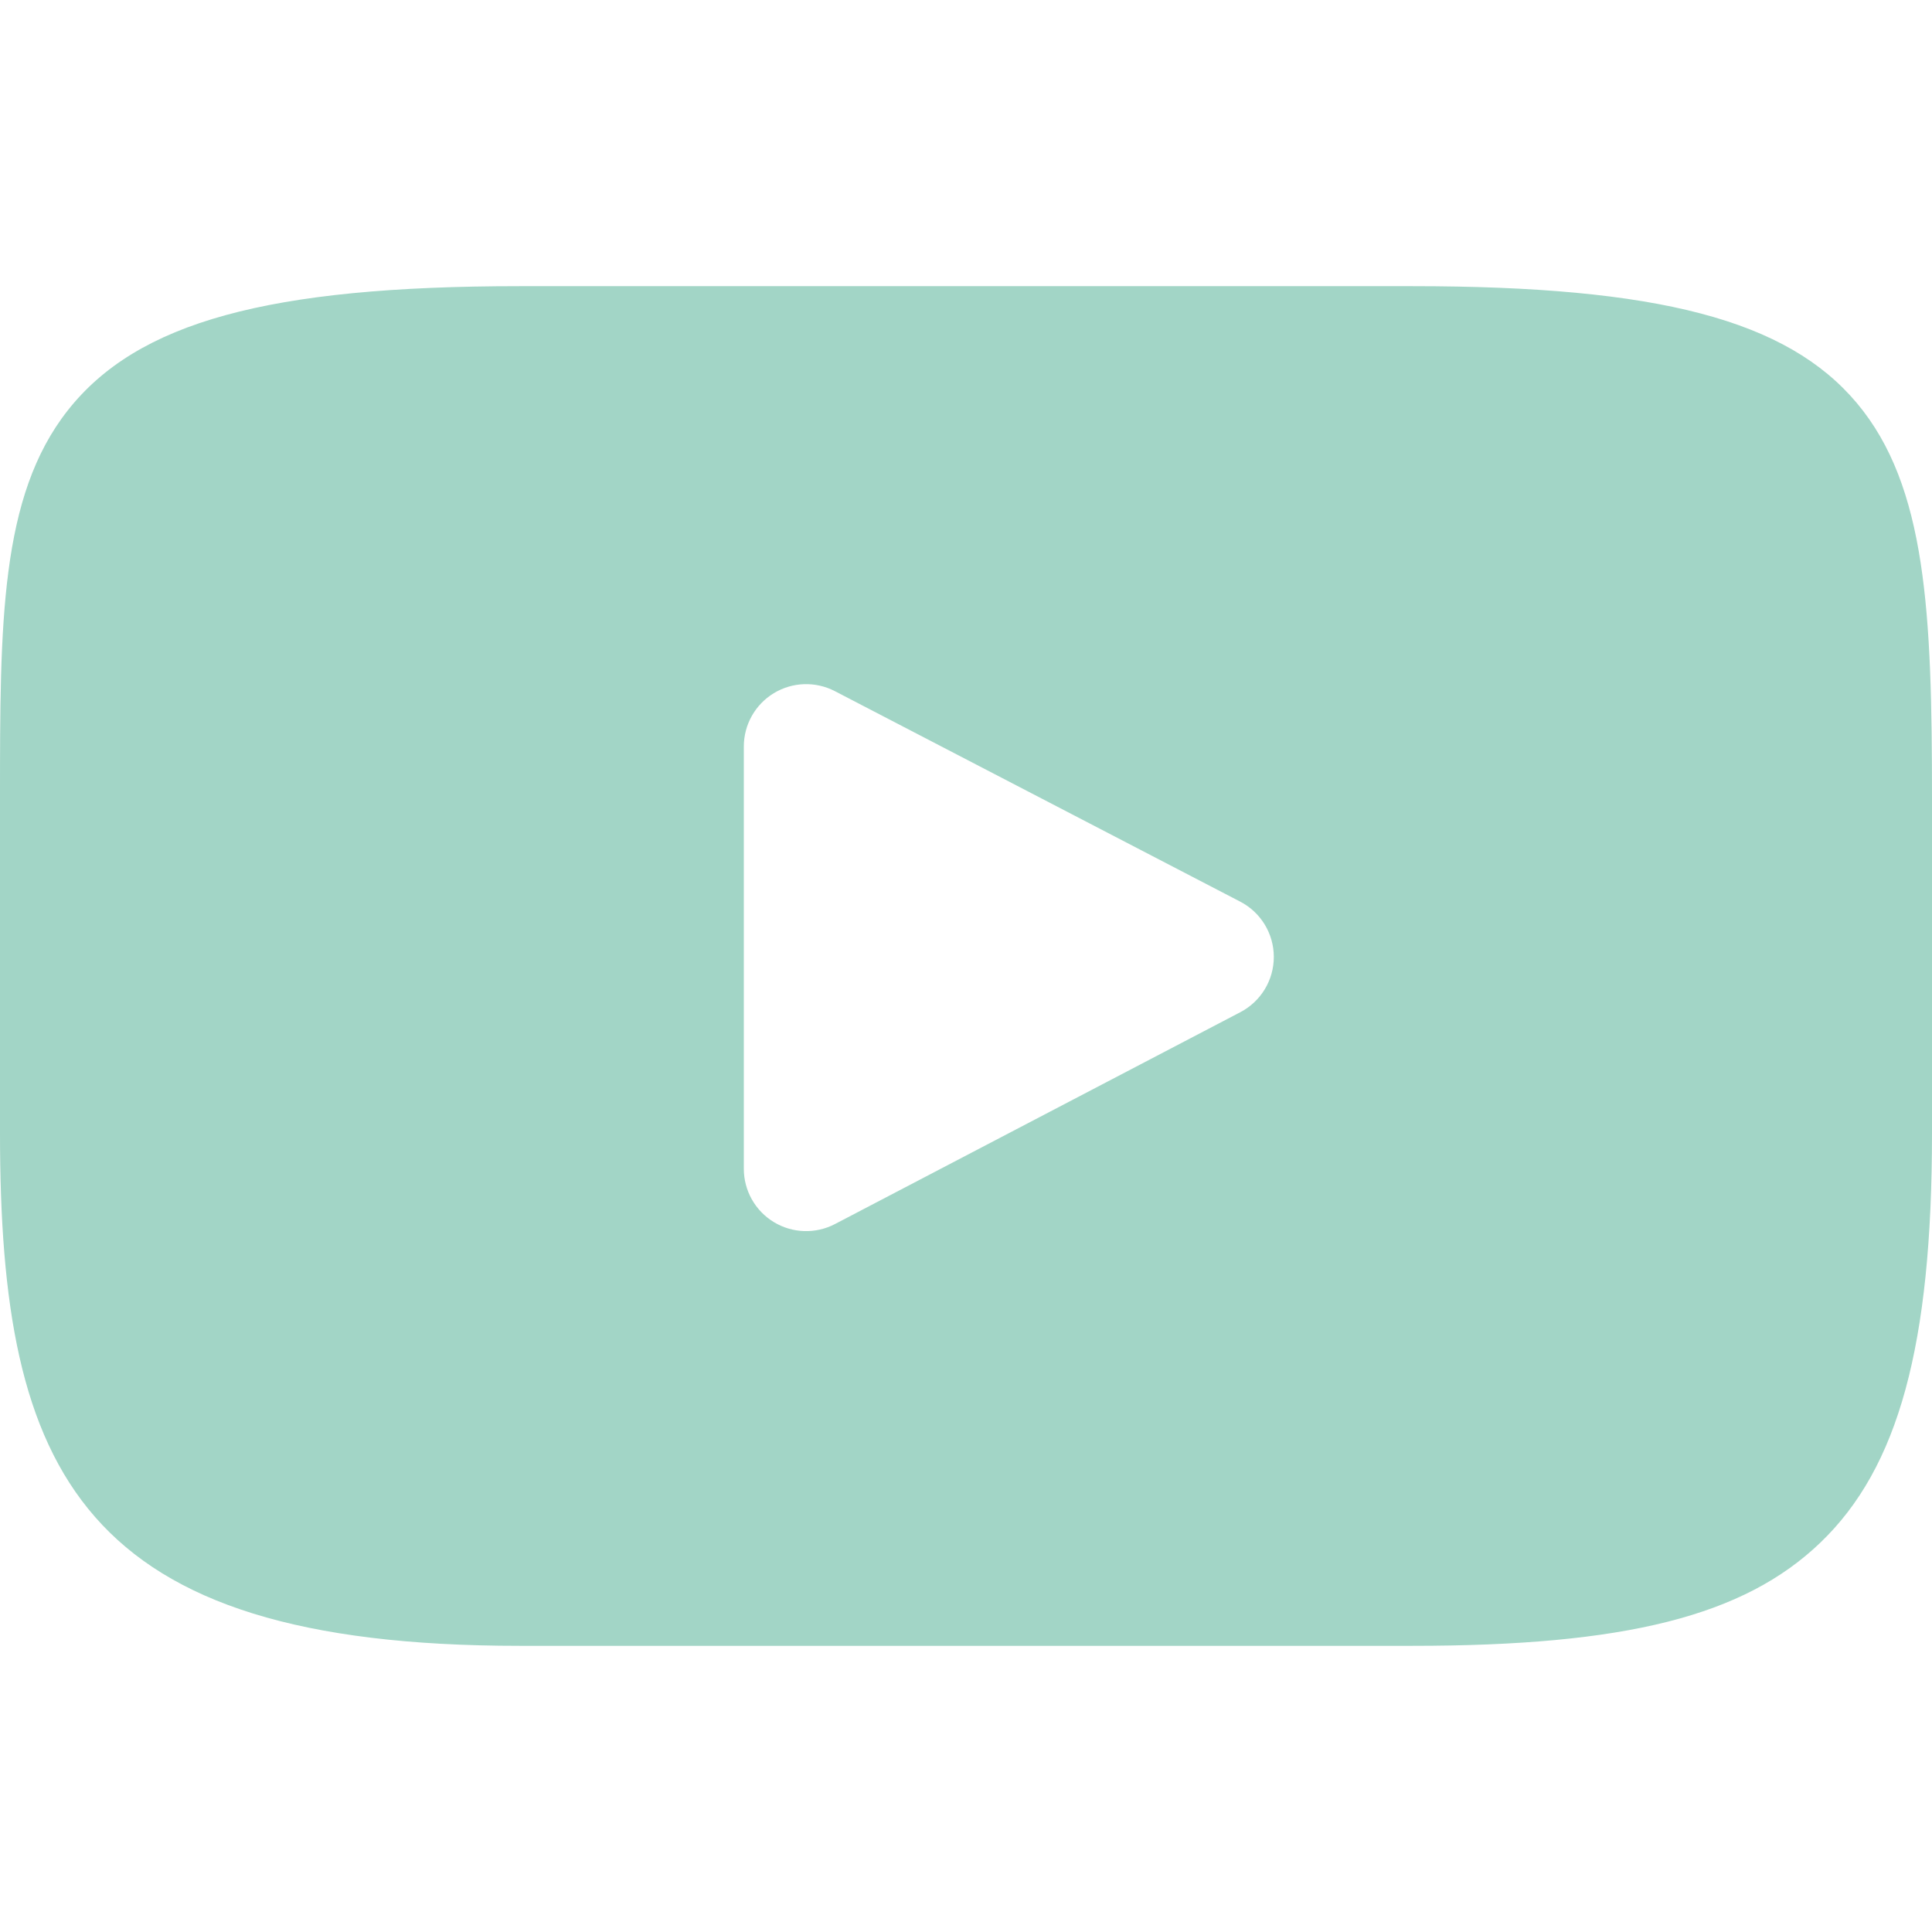
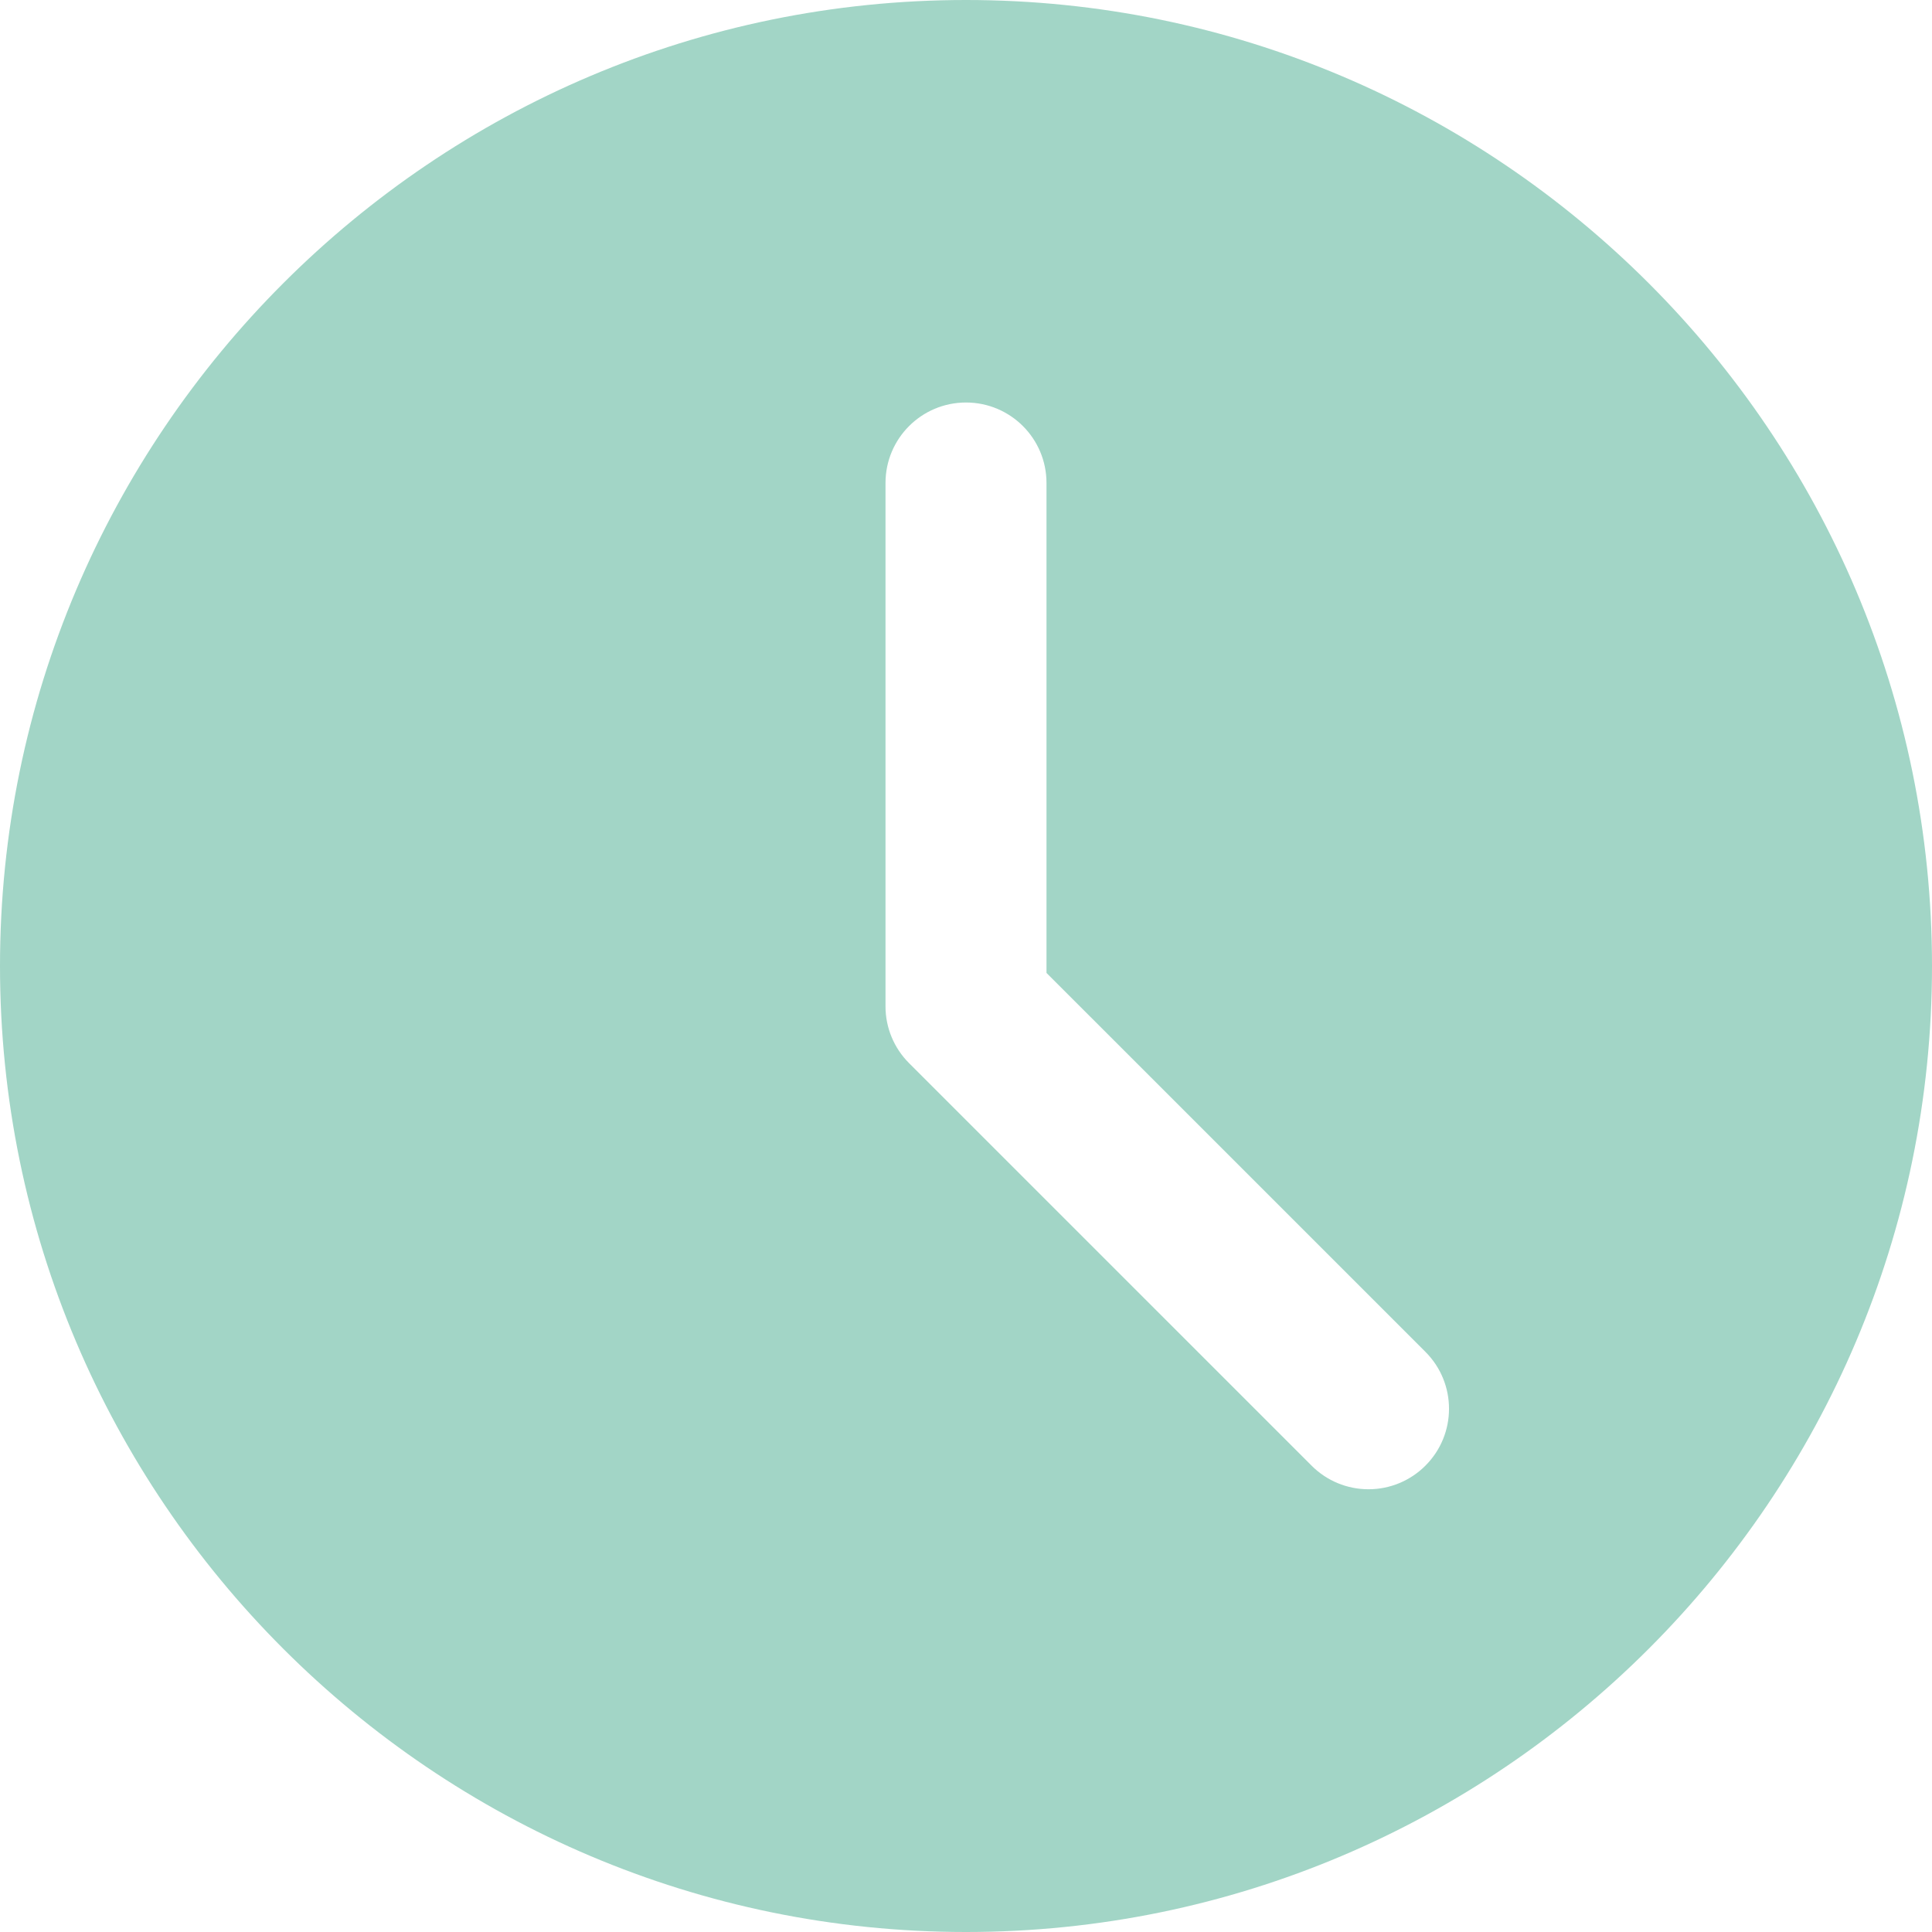
- <svg xmlns="http://www.w3.org/2000/svg" version="1.1" width="512" height="512" x="0" y="0" viewBox="0 0 310 310" style="enable-background:new 0 0 512 512" xml:space="preserve" class="">
+ <svg xmlns="http://www.w3.org/2000/svg" version="1.1" width="512" height="512" x="0" y="0" viewBox="0 0 512 512" style="enable-background:new 0 0 512 512" xml:space="preserve">
  <g>
-     <path d="M297.917 64.645c-11.19-13.302-31.85-18.728-71.306-18.728H83.386c-40.359 0-61.369 5.776-72.517 19.938C0 79.663 0 100.008 0 128.166v53.669c0 54.551 12.896 82.248 83.386 82.248h143.226c34.216 0 53.176-4.788 65.442-16.527C304.633 235.518 310 215.863 310 181.835v-53.669c0-29.695-.841-50.16-12.083-63.521zm-98.896 97.765-65.038 33.991a9.997 9.997 0 0 1-14.632-8.863v-67.764a10 10 0 0 1 14.609-8.874l65.038 33.772a10 10 0 0 1 .023 17.738z" fill="#A2D5C6" opacity="1" data-original="#000000" class="" />
+     <path d="M256 0C114.836 0 0 114.836 0 256s114.836 256 256 256 256-114.836 256-256S397.164 0 256 0zm121.75 388.414a21.277 21.277 0 0 1-15.082 6.254 21.27 21.27 0 0 1-15.082-6.254L240.918 281.75a21.237 21.237 0 0 1-6.25-15.082V128c0-11.797 9.555-21.332 21.332-21.332s21.332 9.535 21.332 21.332v129.836L377.75 358.25c8.34 8.344 8.34 21.824 0 30.164zm0 0" fill="#A2D5C6" opacity="1" data-original="#000000" />
  </g>
</svg>
